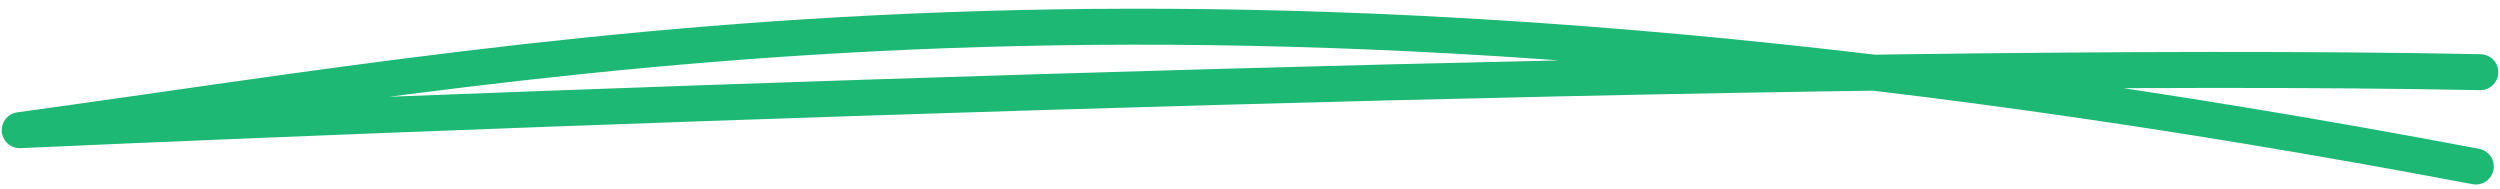
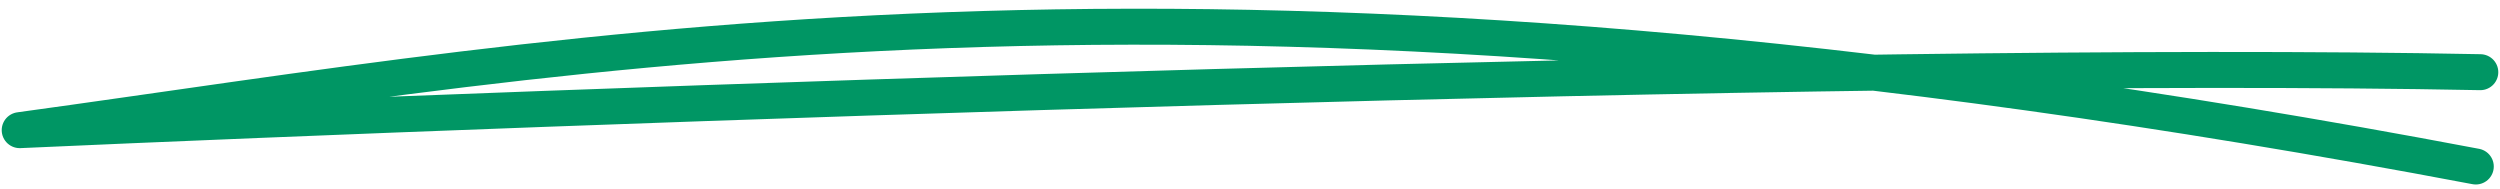
<svg xmlns="http://www.w3.org/2000/svg" width="278" height="21" viewBox="0 0 278 21" fill="none">
-   <path d="M275.308 18.515C133.926 -8.264 65.073 5.865 2.19 14.473C63.391 11.725 203.796 6.588 275.81 8.027" stroke="#1CB874" stroke-width="4" stroke-linecap="round" stroke-linejoin="round" />
+   <path d="M275.308 18.515C133.926 -8.264 65.073 5.865 2.19 14.473C63.391 11.725 203.796 6.588 275.81 8.027" stroke="#009664" stroke-width="4" stroke-linecap="round" stroke-linejoin="round" />
</svg>
